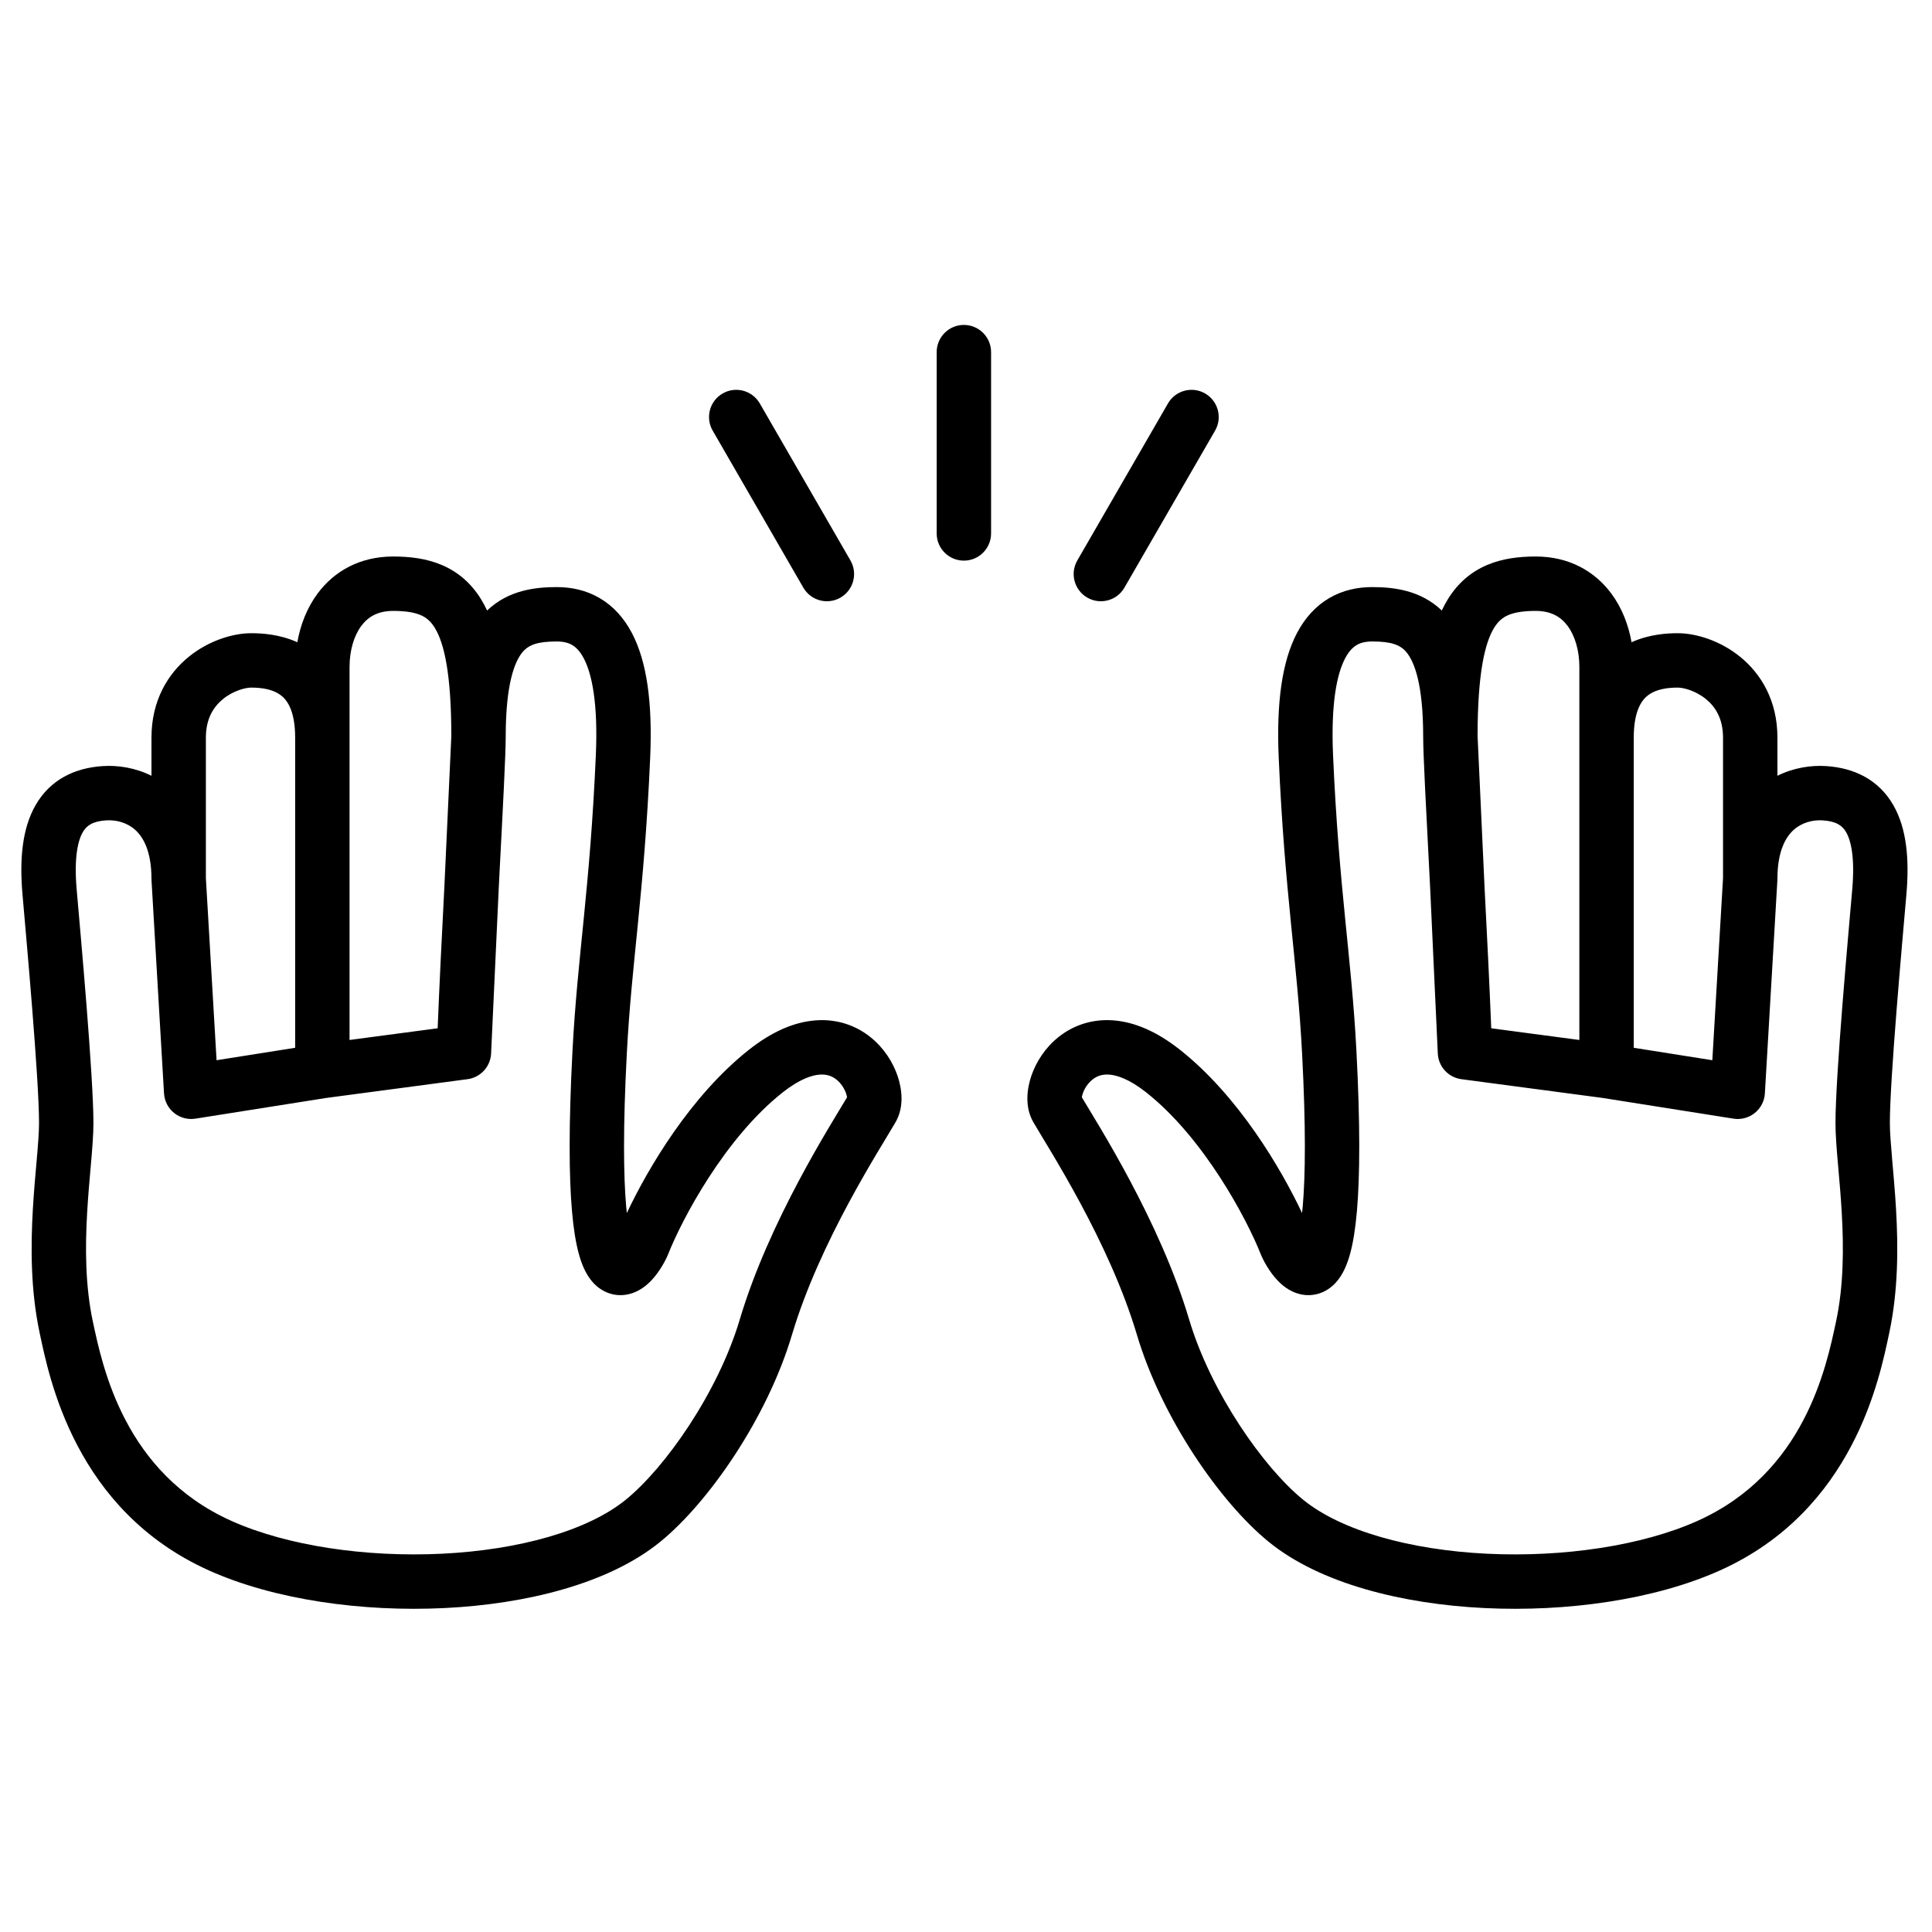
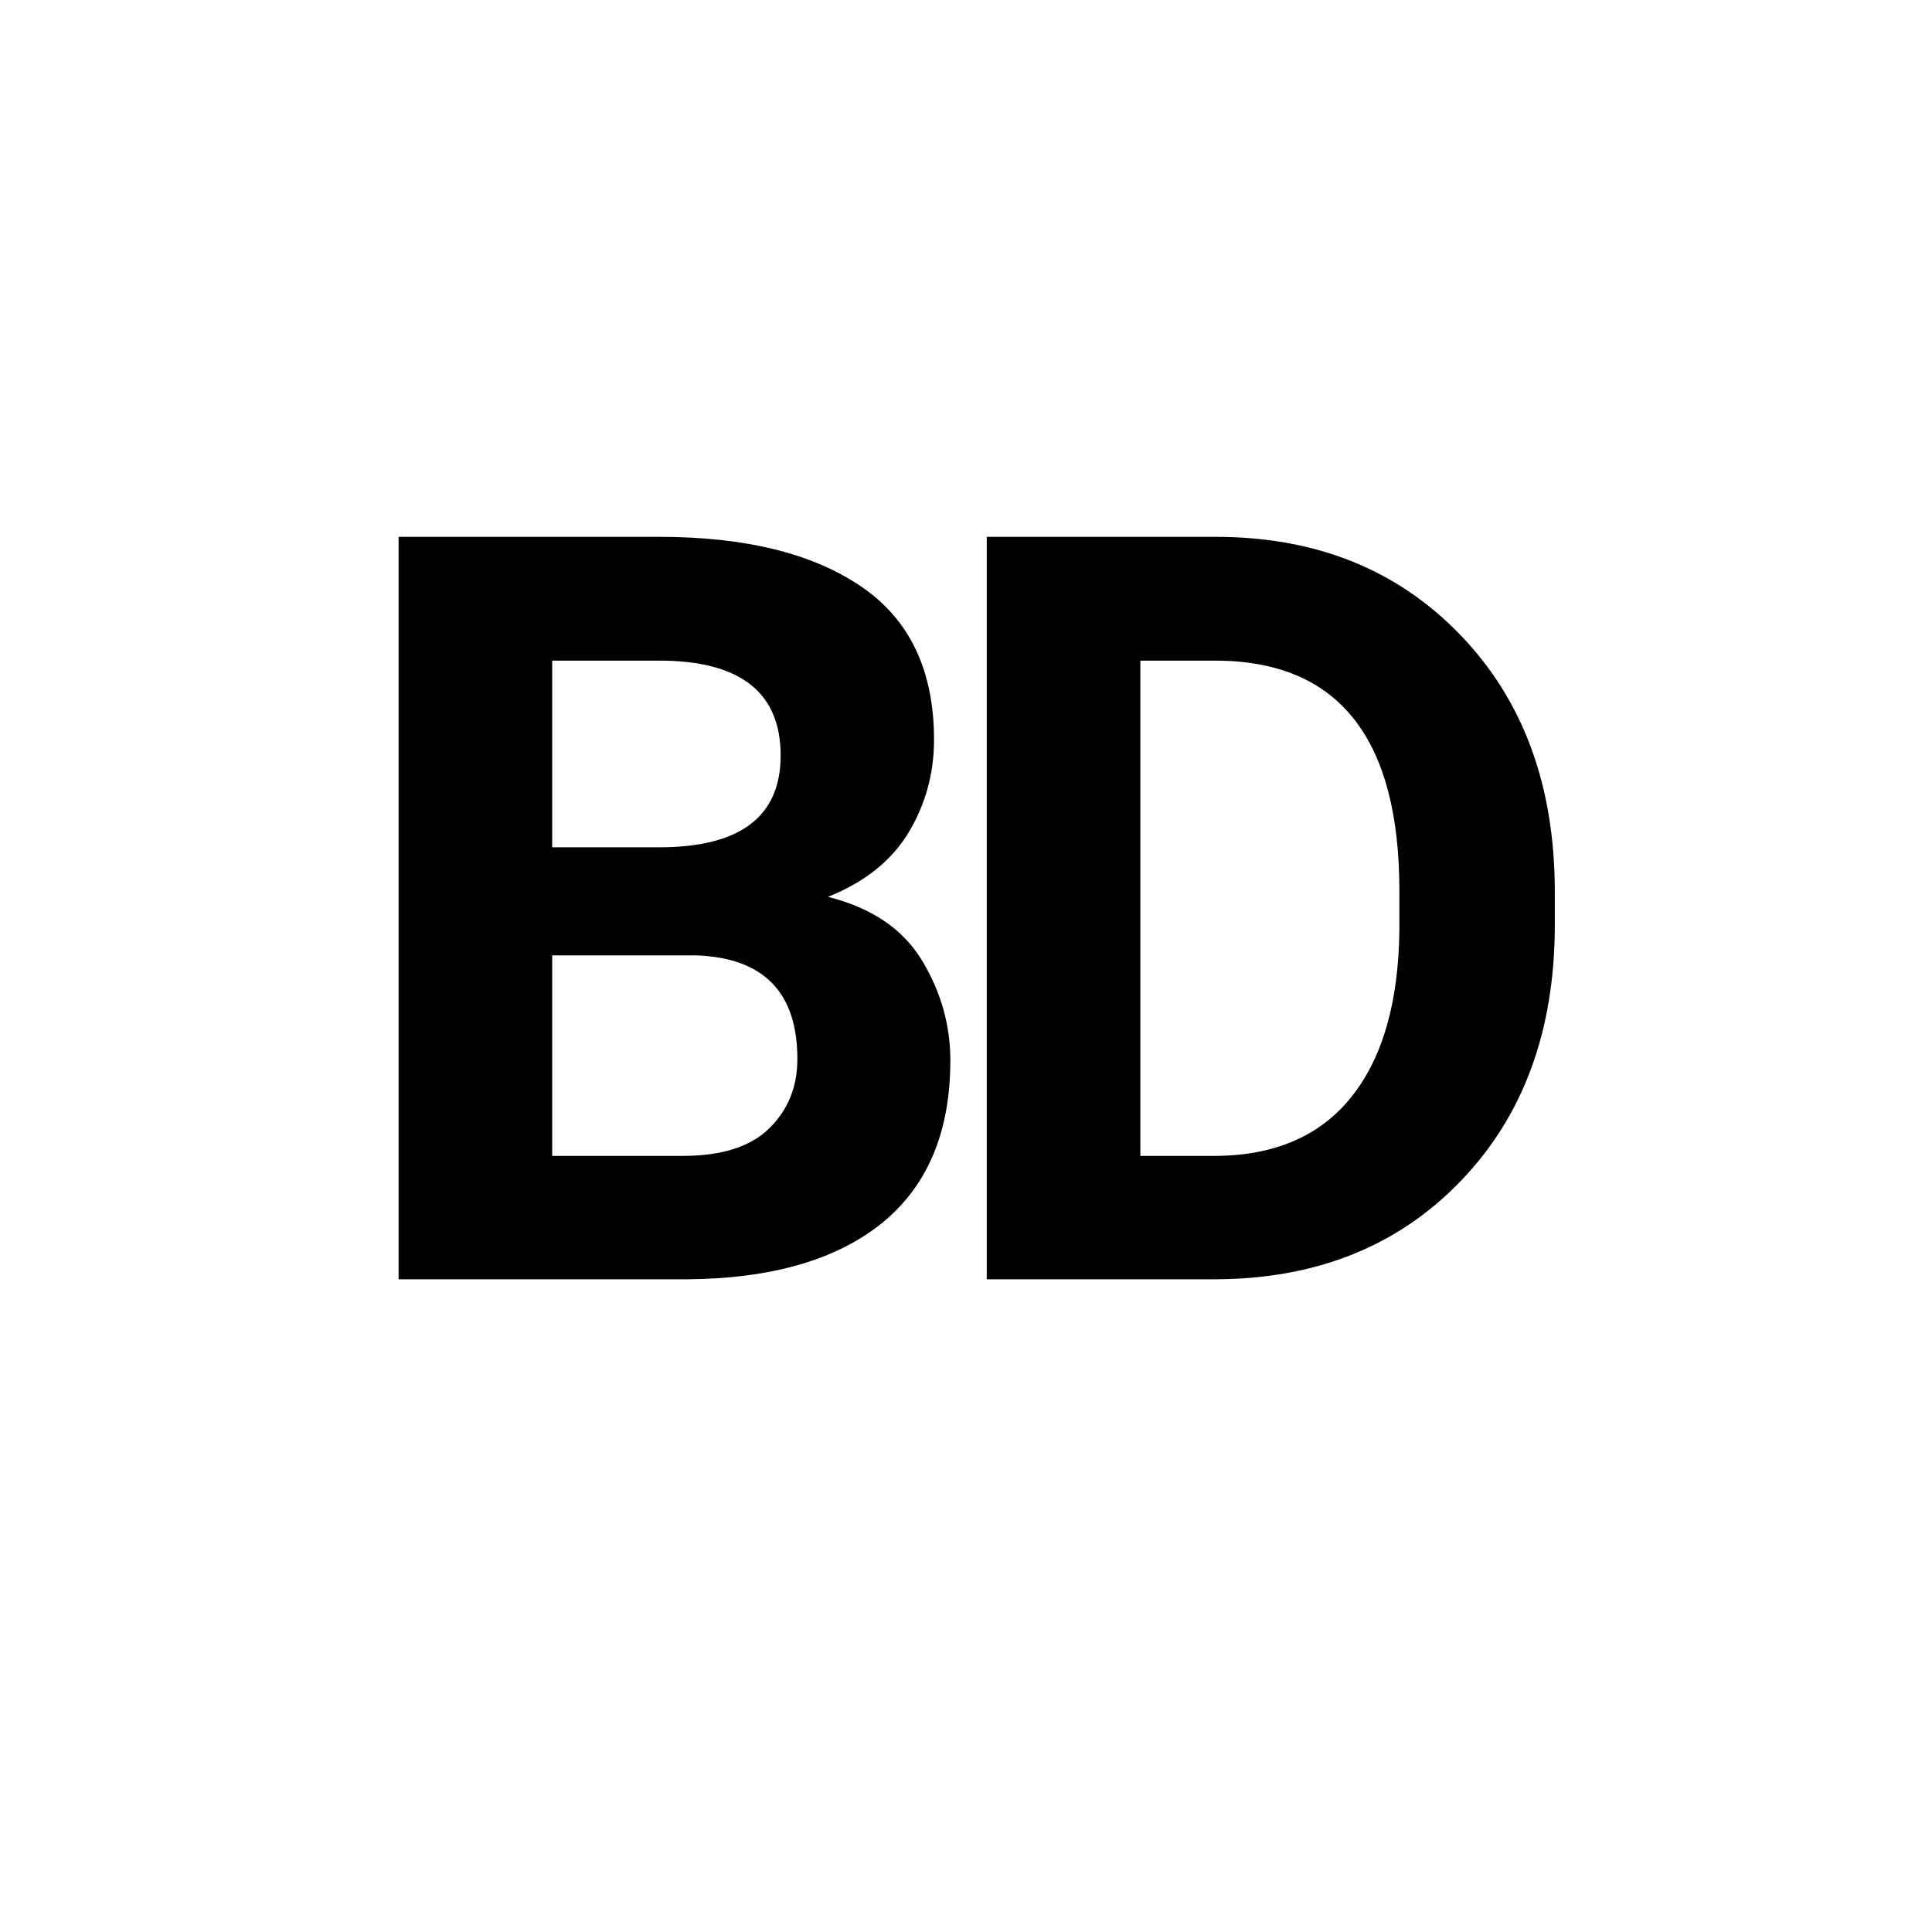
- <svg xmlns="http://www.w3.org/2000/svg" width="1365" height="1365" viewBox="0 -24 148 148" fill="none">
-   <path d="M71.754 16.863V2.974C71.754 1.824 72.687 0.891 73.838 0.891C74.988 0.891 75.921 1.824 75.921 2.974V16.863C75.921 18.014 74.988 18.947 73.838 18.947C72.687 18.947 71.754 18.014 71.754 16.863Z" fill="black" />
-   <path d="M82.527 18.933L89.472 6.905C90.047 5.908 91.322 5.567 92.318 6.142C93.314 6.717 93.656 7.992 93.081 8.988L86.136 21.017C85.561 22.013 84.286 22.355 83.29 21.779C82.293 21.204 81.952 19.929 82.527 18.933Z" fill="black" />
-   <path d="M65.148 18.933L58.204 6.905C57.628 5.908 56.354 5.567 55.357 6.142C54.361 6.717 54.019 7.992 54.595 8.988L61.539 21.017C62.114 22.013 63.389 22.355 64.385 21.779C65.382 21.204 65.723 19.929 65.148 18.933Z" fill="black" />
-   <path d="M140.606 62.029C140.606 58.409 141.583 47.675 141.89 44.132C142.097 41.737 141.809 40.425 141.424 39.754C141.141 39.263 140.699 38.915 139.634 38.844C138.865 38.792 138.027 39.011 137.401 39.576C136.814 40.105 136.159 41.168 136.159 43.318L136.155 43.439L135.198 59.758C135.164 60.345 134.883 60.891 134.424 61.26C133.966 61.628 133.374 61.786 132.793 61.694L122.764 60.107L111.948 58.67C110.949 58.538 110.188 57.708 110.142 56.702L109.561 44.132C109.535 43.621 109.51 43.114 109.484 42.615C109.241 37.929 109.022 33.781 109.022 32.428C109.022 28.386 108.338 26.681 107.74 25.963C107.263 25.392 106.577 25.14 105.11 25.14C104.583 25.14 104.212 25.248 103.933 25.411C103.659 25.571 103.346 25.859 103.049 26.421C102.41 27.626 101.945 29.891 102.118 33.848C102.342 38.98 102.692 42.815 103.035 46.272C103.377 49.723 103.718 52.856 103.908 56.497C104.204 62.197 104.178 66.126 103.945 68.792C103.828 70.124 103.656 71.2 103.423 72.05C103.202 72.856 102.871 73.676 102.296 74.289C101.6 75.03 100.608 75.384 99.577 75.136C98.759 74.939 98.185 74.421 97.871 74.092C97.214 73.402 96.75 72.511 96.568 72.051C95.51 69.381 92.235 63.181 87.802 59.681C86.509 58.66 85.567 58.365 84.974 58.32C84.415 58.278 84.009 58.444 83.691 58.697C83.34 58.976 83.078 59.381 82.948 59.764C82.902 59.9 82.882 59.997 82.874 60.058C84.076 62.087 88.842 69.522 91.09 77.069C92.765 82.694 96.804 88.426 99.819 90.881C102.74 93.258 107.988 94.731 113.9 95.022C119.756 95.309 125.788 94.412 130.033 92.509C138.233 88.833 139.903 80.738 140.651 77.229C141.232 74.506 141.243 71.599 141.087 68.901C141.01 67.555 140.894 66.297 140.793 65.137C140.695 64.01 140.606 62.922 140.606 62.029ZM120.986 27.095C120.986 25.831 120.648 24.705 120.089 23.951C119.583 23.27 118.84 22.799 117.646 22.798C116.668 22.798 116.011 22.919 115.546 23.117C115.13 23.294 114.781 23.57 114.463 24.083C113.73 25.267 113.192 27.645 113.189 32.384L113.721 43.909C113.91 47.566 114.106 51.492 114.235 54.771L120.986 55.667V27.095ZM125.153 56.265L131.172 57.218L131.992 43.267V32.508C131.992 31.031 131.39 30.128 130.678 29.549C129.884 28.904 128.957 28.673 128.519 28.673C127.722 28.673 126.899 28.797 126.306 29.218C125.849 29.542 125.153 30.309 125.153 32.508V56.265ZM136.159 35.428C137.406 34.807 138.74 34.608 139.912 34.687C142.037 34.829 143.91 35.718 145.037 37.678C146.06 39.459 146.273 41.814 146.041 44.493C145.72 48.195 144.772 58.646 144.772 62.029C144.772 62.708 144.843 63.612 144.944 64.776C145.042 65.907 145.165 67.239 145.247 68.661C145.411 71.499 145.422 74.838 144.727 78.099C144.002 81.495 142.041 91.692 131.738 96.311C126.731 98.555 120.002 99.494 113.696 99.184C107.445 98.877 101.128 97.319 97.189 94.112C93.481 91.094 88.994 84.631 87.096 78.259C84.953 71.062 80.311 63.965 79.153 61.953C78.471 60.769 78.684 59.363 79.002 58.426C79.361 57.369 80.055 56.263 81.099 55.434C82.176 54.578 83.604 54.038 85.288 54.165C86.937 54.289 88.646 55.039 90.383 56.411C94.854 59.94 98.134 65.508 99.742 68.923C99.759 68.766 99.779 68.602 99.794 68.43C100.003 66.043 100.039 62.334 99.747 56.713C99.564 53.194 99.236 50.181 98.889 46.683C98.543 43.19 98.184 39.271 97.955 34.03C97.772 29.848 98.201 26.672 99.367 24.471C99.972 23.33 100.79 22.422 101.83 21.814C102.866 21.209 103.995 20.974 105.11 20.974C106.759 20.974 108.813 21.206 110.448 22.768C110.593 22.458 110.75 22.165 110.921 21.89C111.676 20.67 112.681 19.808 113.912 19.284C115.095 18.779 116.378 18.631 117.646 18.631C120.195 18.631 122.164 19.757 123.434 21.468C124.256 22.576 124.75 23.878 124.985 25.198C126.338 24.588 127.691 24.507 128.519 24.507C129.933 24.507 131.784 25.079 133.305 26.315C134.908 27.618 136.159 29.673 136.159 32.508V35.428Z" fill="black" />
-   <path d="M7.157 62.029C7.157 58.409 6.18 47.675 5.873 44.132C5.665 41.737 5.954 40.425 6.339 39.754C6.621 39.263 7.063 38.915 8.128 38.844C8.898 38.792 9.735 39.011 10.362 39.576C10.948 40.105 11.603 41.168 11.603 43.318L11.607 43.439L12.564 59.758C12.599 60.345 12.88 60.891 13.338 61.26C13.796 61.628 14.389 61.786 14.97 61.694L24.999 60.107L35.814 58.67C36.813 58.538 37.574 57.708 37.621 56.702L38.202 44.132C38.228 43.621 38.252 43.114 38.278 42.615C38.522 37.929 38.74 33.781 38.74 32.428C38.74 28.386 39.425 26.681 40.023 25.963C40.5 25.392 41.185 25.14 42.652 25.14C43.179 25.14 43.55 25.248 43.83 25.411C44.104 25.571 44.416 25.859 44.714 26.421C45.352 27.626 45.817 29.891 45.644 33.848C45.42 38.98 45.07 42.815 44.727 46.272C44.385 49.723 44.044 52.856 43.855 56.497C43.558 62.197 43.585 66.126 43.818 68.792C43.934 70.124 44.107 71.2 44.34 72.05C44.56 72.856 44.891 73.676 45.466 74.289C46.163 75.03 47.155 75.384 48.185 75.136C49.003 74.939 49.578 74.421 49.892 74.092C50.548 73.402 51.012 72.511 51.194 72.051C52.253 69.381 55.527 63.181 59.96 59.681C61.254 58.66 62.196 58.365 62.789 58.32C63.348 58.278 63.753 58.444 64.072 58.697C64.422 58.976 64.684 59.381 64.815 59.764C64.861 59.9 64.88 59.997 64.888 60.058C63.687 62.087 58.92 69.522 56.673 77.069C54.998 82.694 50.959 88.426 47.943 90.881C45.023 93.258 39.775 94.731 33.862 95.022C28.007 95.309 21.975 94.412 17.73 92.509C9.53 88.833 7.86 80.738 7.111 77.229C6.531 74.506 6.519 71.599 6.675 68.901C6.753 67.555 6.868 66.297 6.969 65.137C7.067 64.01 7.157 62.922 7.157 62.029ZM26.777 27.095C26.777 25.831 27.115 24.705 27.674 23.951C28.179 23.27 28.922 22.799 30.117 22.798C31.094 22.798 31.752 22.919 32.216 23.117C32.633 23.294 32.982 23.57 33.3 24.083C34.033 25.267 34.571 27.645 34.574 32.384L34.042 43.909C33.852 47.566 33.657 51.492 33.527 54.771L26.777 55.667V27.095ZM22.61 56.265L16.59 57.218L15.771 43.267V32.508C15.771 31.031 16.373 30.128 17.085 29.549C17.878 28.904 18.806 28.673 19.243 28.673C20.04 28.673 20.863 28.797 21.456 29.218C21.913 29.542 22.61 30.309 22.61 32.508V56.265ZM11.603 35.428C10.357 34.807 9.023 34.608 7.85 34.687C5.725 34.829 3.852 35.718 2.726 37.678C1.702 39.459 1.489 41.814 1.721 44.493C2.042 48.195 2.99 58.646 2.99 62.029C2.99 62.708 2.92 63.612 2.819 64.776C2.72 65.907 2.597 67.239 2.515 68.661C2.352 71.499 2.34 74.838 3.036 78.099C3.76 81.495 5.722 91.692 16.024 96.311C21.031 98.555 27.76 99.494 34.067 99.184C40.317 98.877 46.635 97.319 50.574 94.112C54.282 91.094 58.769 84.631 60.666 78.259C62.809 71.062 67.451 63.965 68.61 61.953C69.292 60.769 69.079 59.363 68.76 58.426C68.402 57.369 67.707 56.263 66.663 55.434C65.587 54.578 64.158 54.038 62.475 54.165C60.826 54.289 59.116 55.039 57.379 56.411C52.908 59.94 49.628 65.508 48.02 68.923C48.003 68.766 47.983 68.602 47.968 68.43C47.76 66.043 47.723 62.334 48.016 56.713C48.199 53.194 48.527 50.181 48.874 46.683C49.22 43.19 49.578 39.271 49.807 34.03C49.99 29.848 49.561 26.672 48.395 24.471C47.791 23.33 46.973 22.422 45.932 21.814C44.896 21.209 43.768 20.974 42.652 20.974C41.004 20.974 38.95 21.206 37.314 22.768C37.17 22.458 37.012 22.165 36.842 21.89C36.086 20.67 35.082 19.808 33.851 19.284C32.668 18.779 31.385 18.631 30.117 18.631C27.568 18.631 25.599 19.757 24.328 21.468C23.507 22.576 23.012 23.878 22.777 25.198C21.425 24.588 20.072 24.507 19.243 24.507C17.83 24.507 15.979 25.079 14.457 26.315C12.854 27.618 11.603 29.673 11.603 32.508V35.428Z" fill="black" />
+ <svg xmlns="http://www.w3.org/2000/svg" width="1365" height="1365" viewBox="0 0 148 148" fill="none">
+   <text x="74" y="98" text-anchor="middle" font-family="ui-sans-serif, system-ui, -apple-system, 'Segoe UI', Roboto, Helvetica, Arial, sans-serif" font-size="80" font-weight="700" letter-spacing="-6" fill="#000000">BD</text>
</svg>
